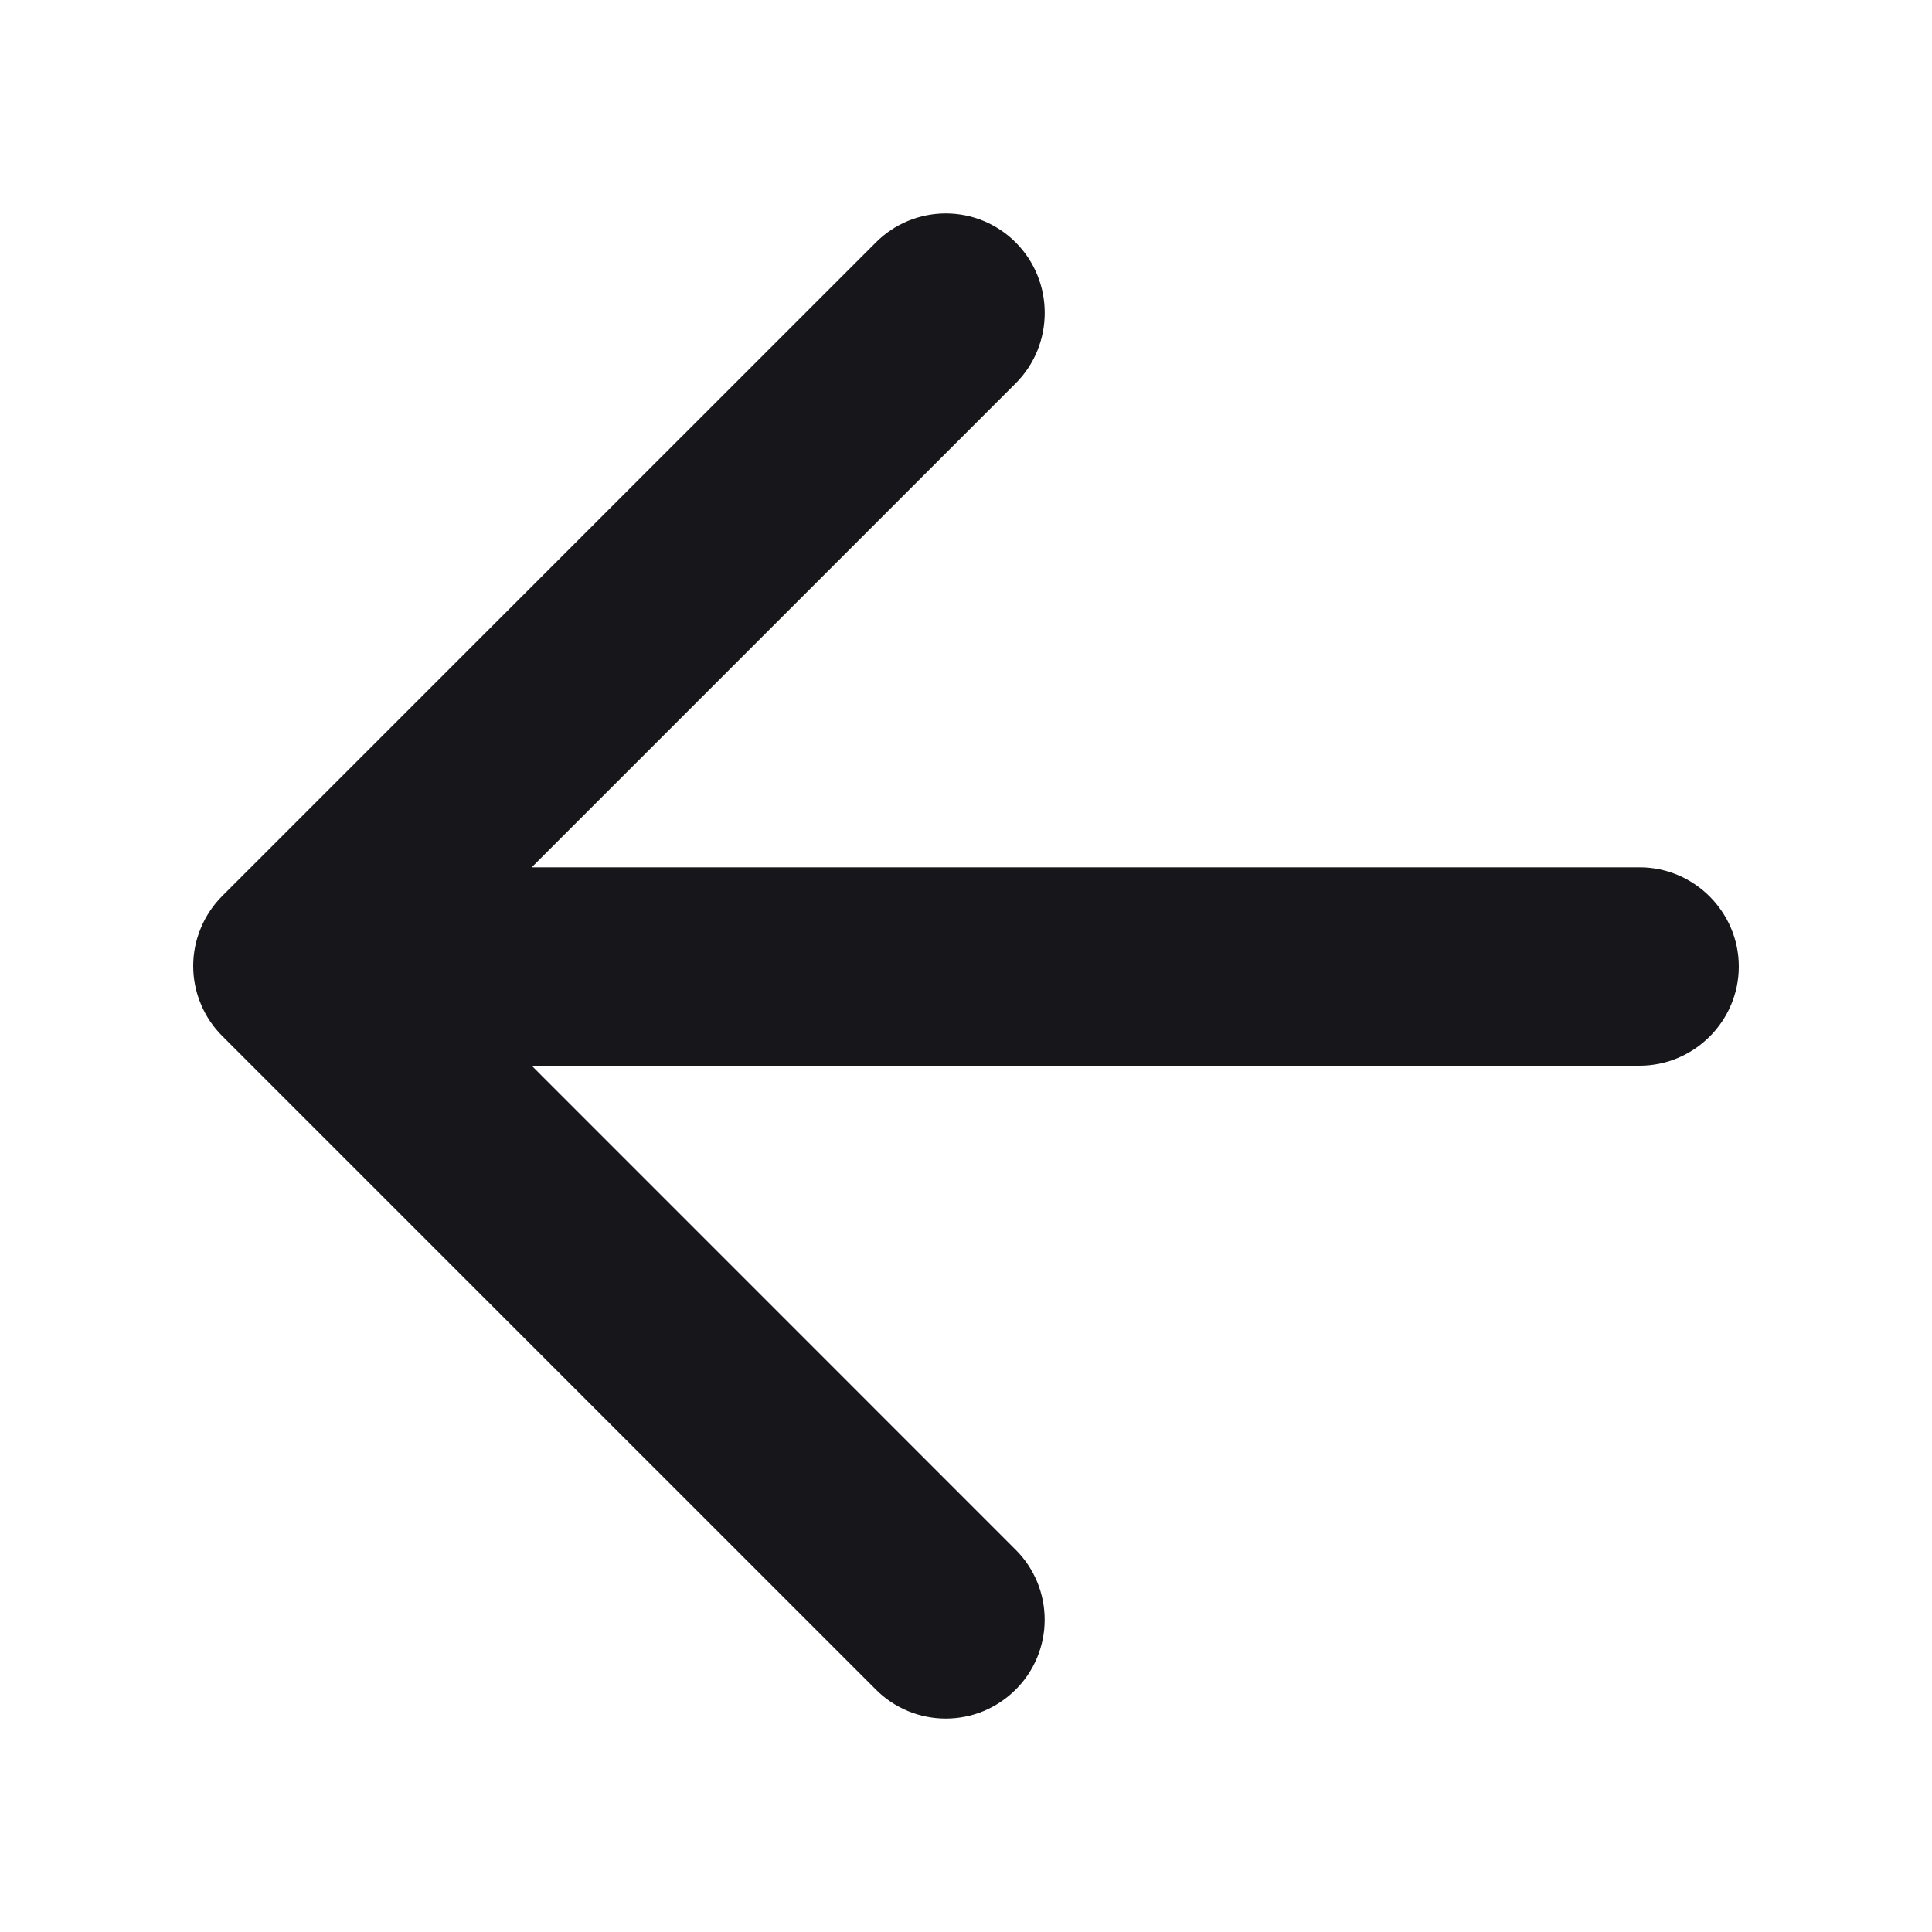
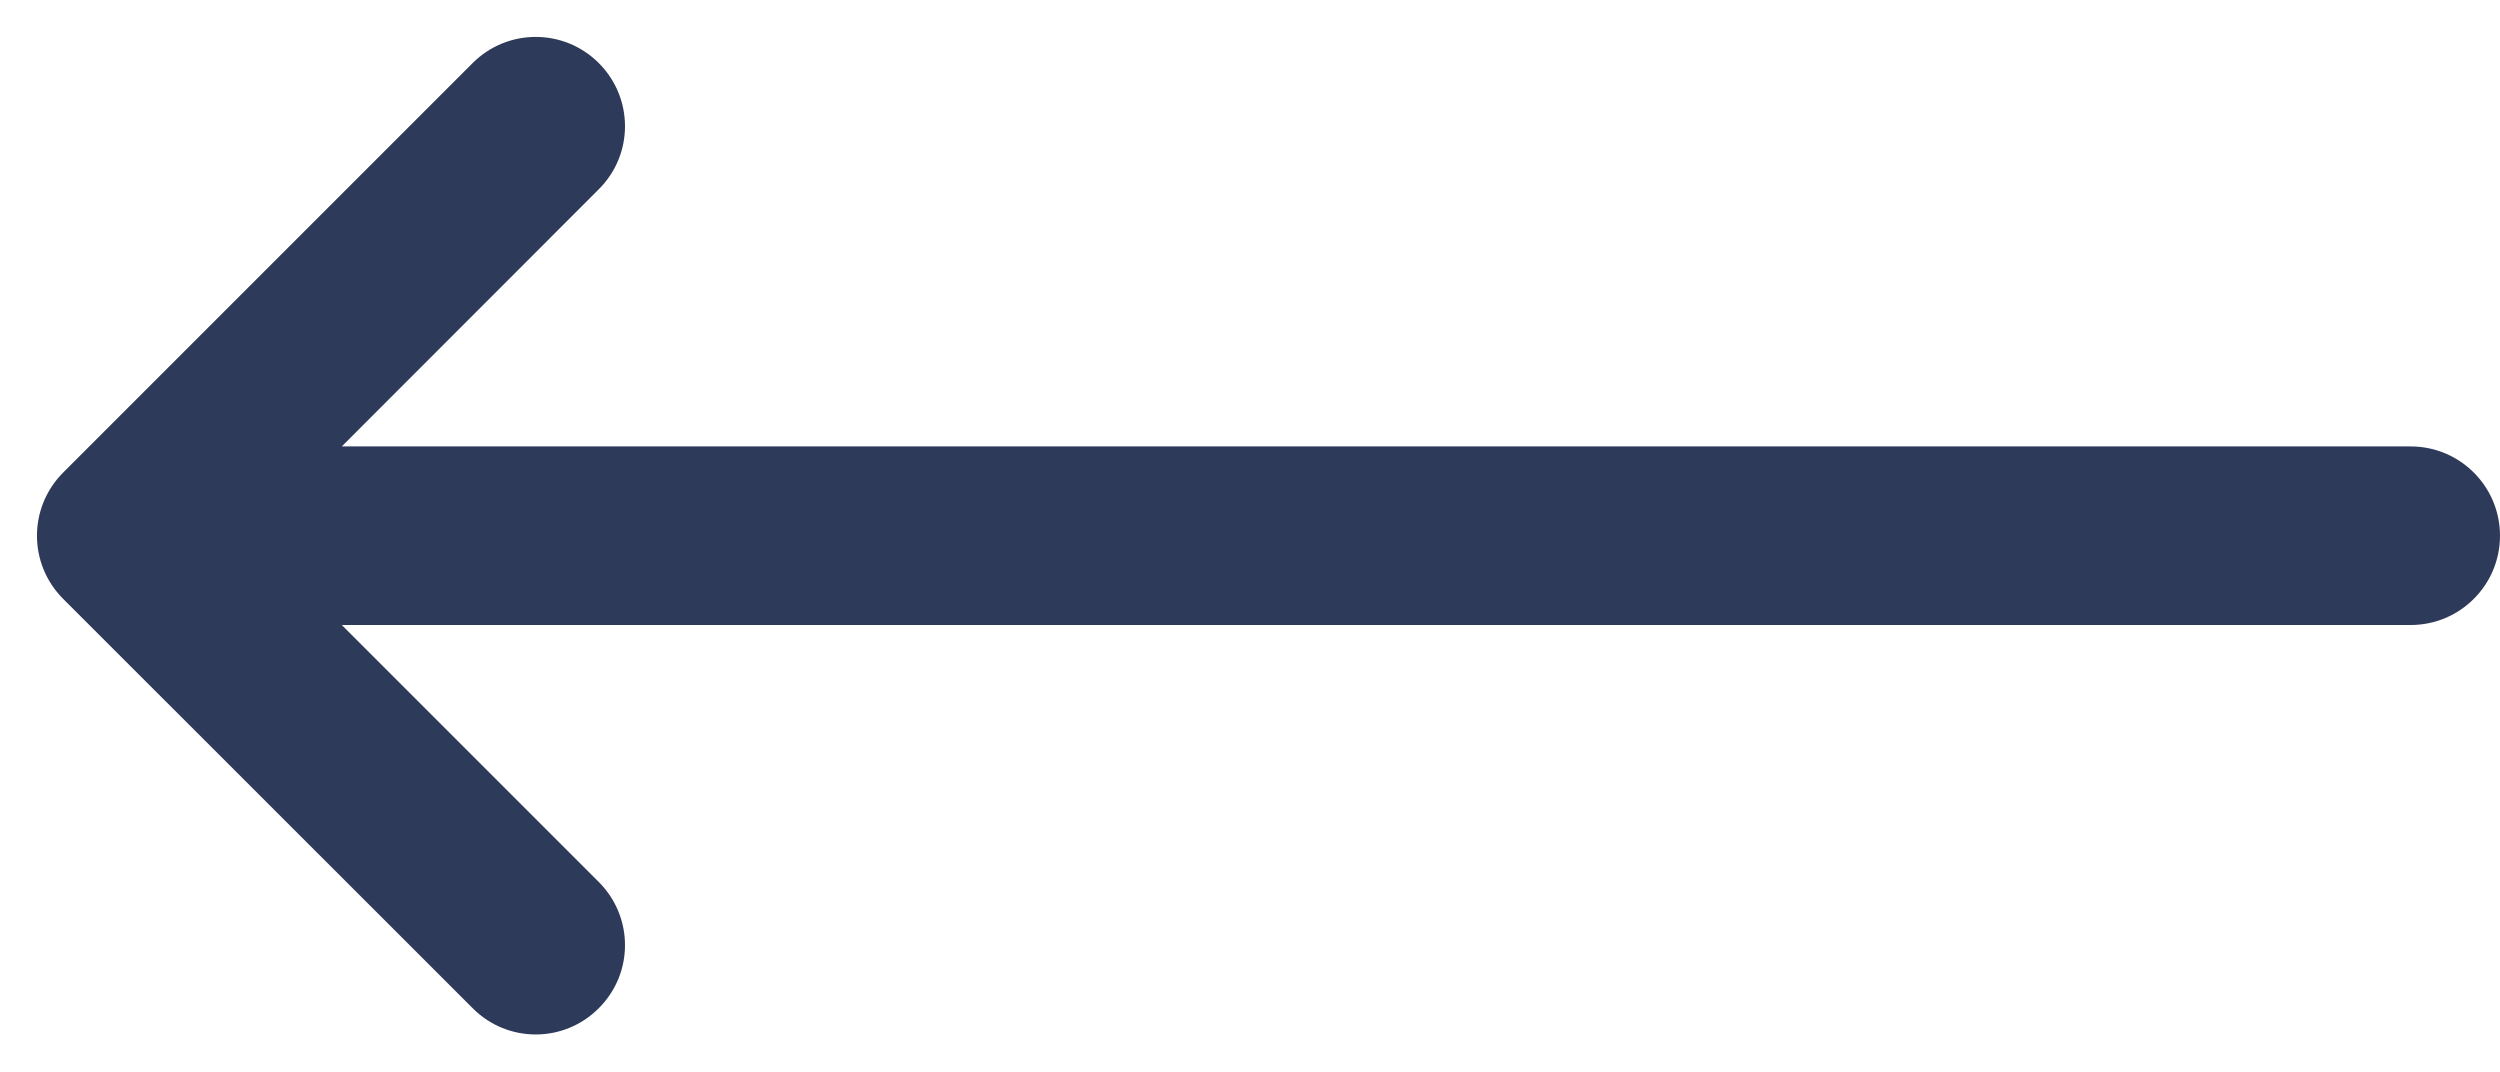
- <svg xmlns="http://www.w3.org/2000/svg" width="25" height="25" viewBox="0 0 25 25" fill="none">
-   <path d="M21.216 11.223H6.88L13.143 4.96C13.644 4.459 13.644 3.638 13.143 3.137C13.025 3.018 12.883 2.924 12.728 2.859C12.573 2.795 12.406 2.762 12.239 2.762C12.07 2.762 11.904 2.795 11.749 2.859C11.593 2.924 11.452 3.018 11.334 3.137L2.875 11.595C2.756 11.714 2.662 11.855 2.598 12.011C2.533 12.166 2.5 12.332 2.5 12.5C2.5 12.668 2.533 12.835 2.598 12.99C2.662 13.145 2.756 13.286 2.875 13.405L11.334 21.863C11.452 21.982 11.594 22.076 11.749 22.141C11.904 22.205 12.07 22.238 12.239 22.238C12.406 22.238 12.573 22.205 12.728 22.141C12.883 22.076 13.024 21.982 13.143 21.863C13.262 21.745 13.356 21.604 13.421 21.448C13.485 21.293 13.518 21.127 13.518 20.959C13.518 20.791 13.485 20.624 13.421 20.469C13.356 20.314 13.262 20.172 13.143 20.054L6.88 13.79H21.216C21.922 13.79 22.5 13.213 22.5 12.507C22.5 11.801 21.922 11.223 21.216 11.223Z" fill="#17171B" />
+ <svg xmlns="http://www.w3.org/2000/svg" width="14" height="6" viewBox="0 0 14 6" fill="none">
+   <path d="M3.353 0.353C3.158 0.158 2.842 0.158 2.647 0.353L0.354 2.646C0.158 2.842 0.158 3.158 0.354 3.354L2.647 5.646C2.842 5.842 3.158 5.842 3.353 5.646V5.646C3.549 5.451 3.549 5.135 3.353 4.939L1.914 3.5L13.5 3.5C13.776 3.5 14 3.276 14 3V3C14 2.724 13.776 2.5 13.5 2.5L1.914 2.5L3.353 1.06C3.549 0.865 3.549 0.549 3.353 0.353V0.353Z" fill="#2E3A59" />
</svg>
